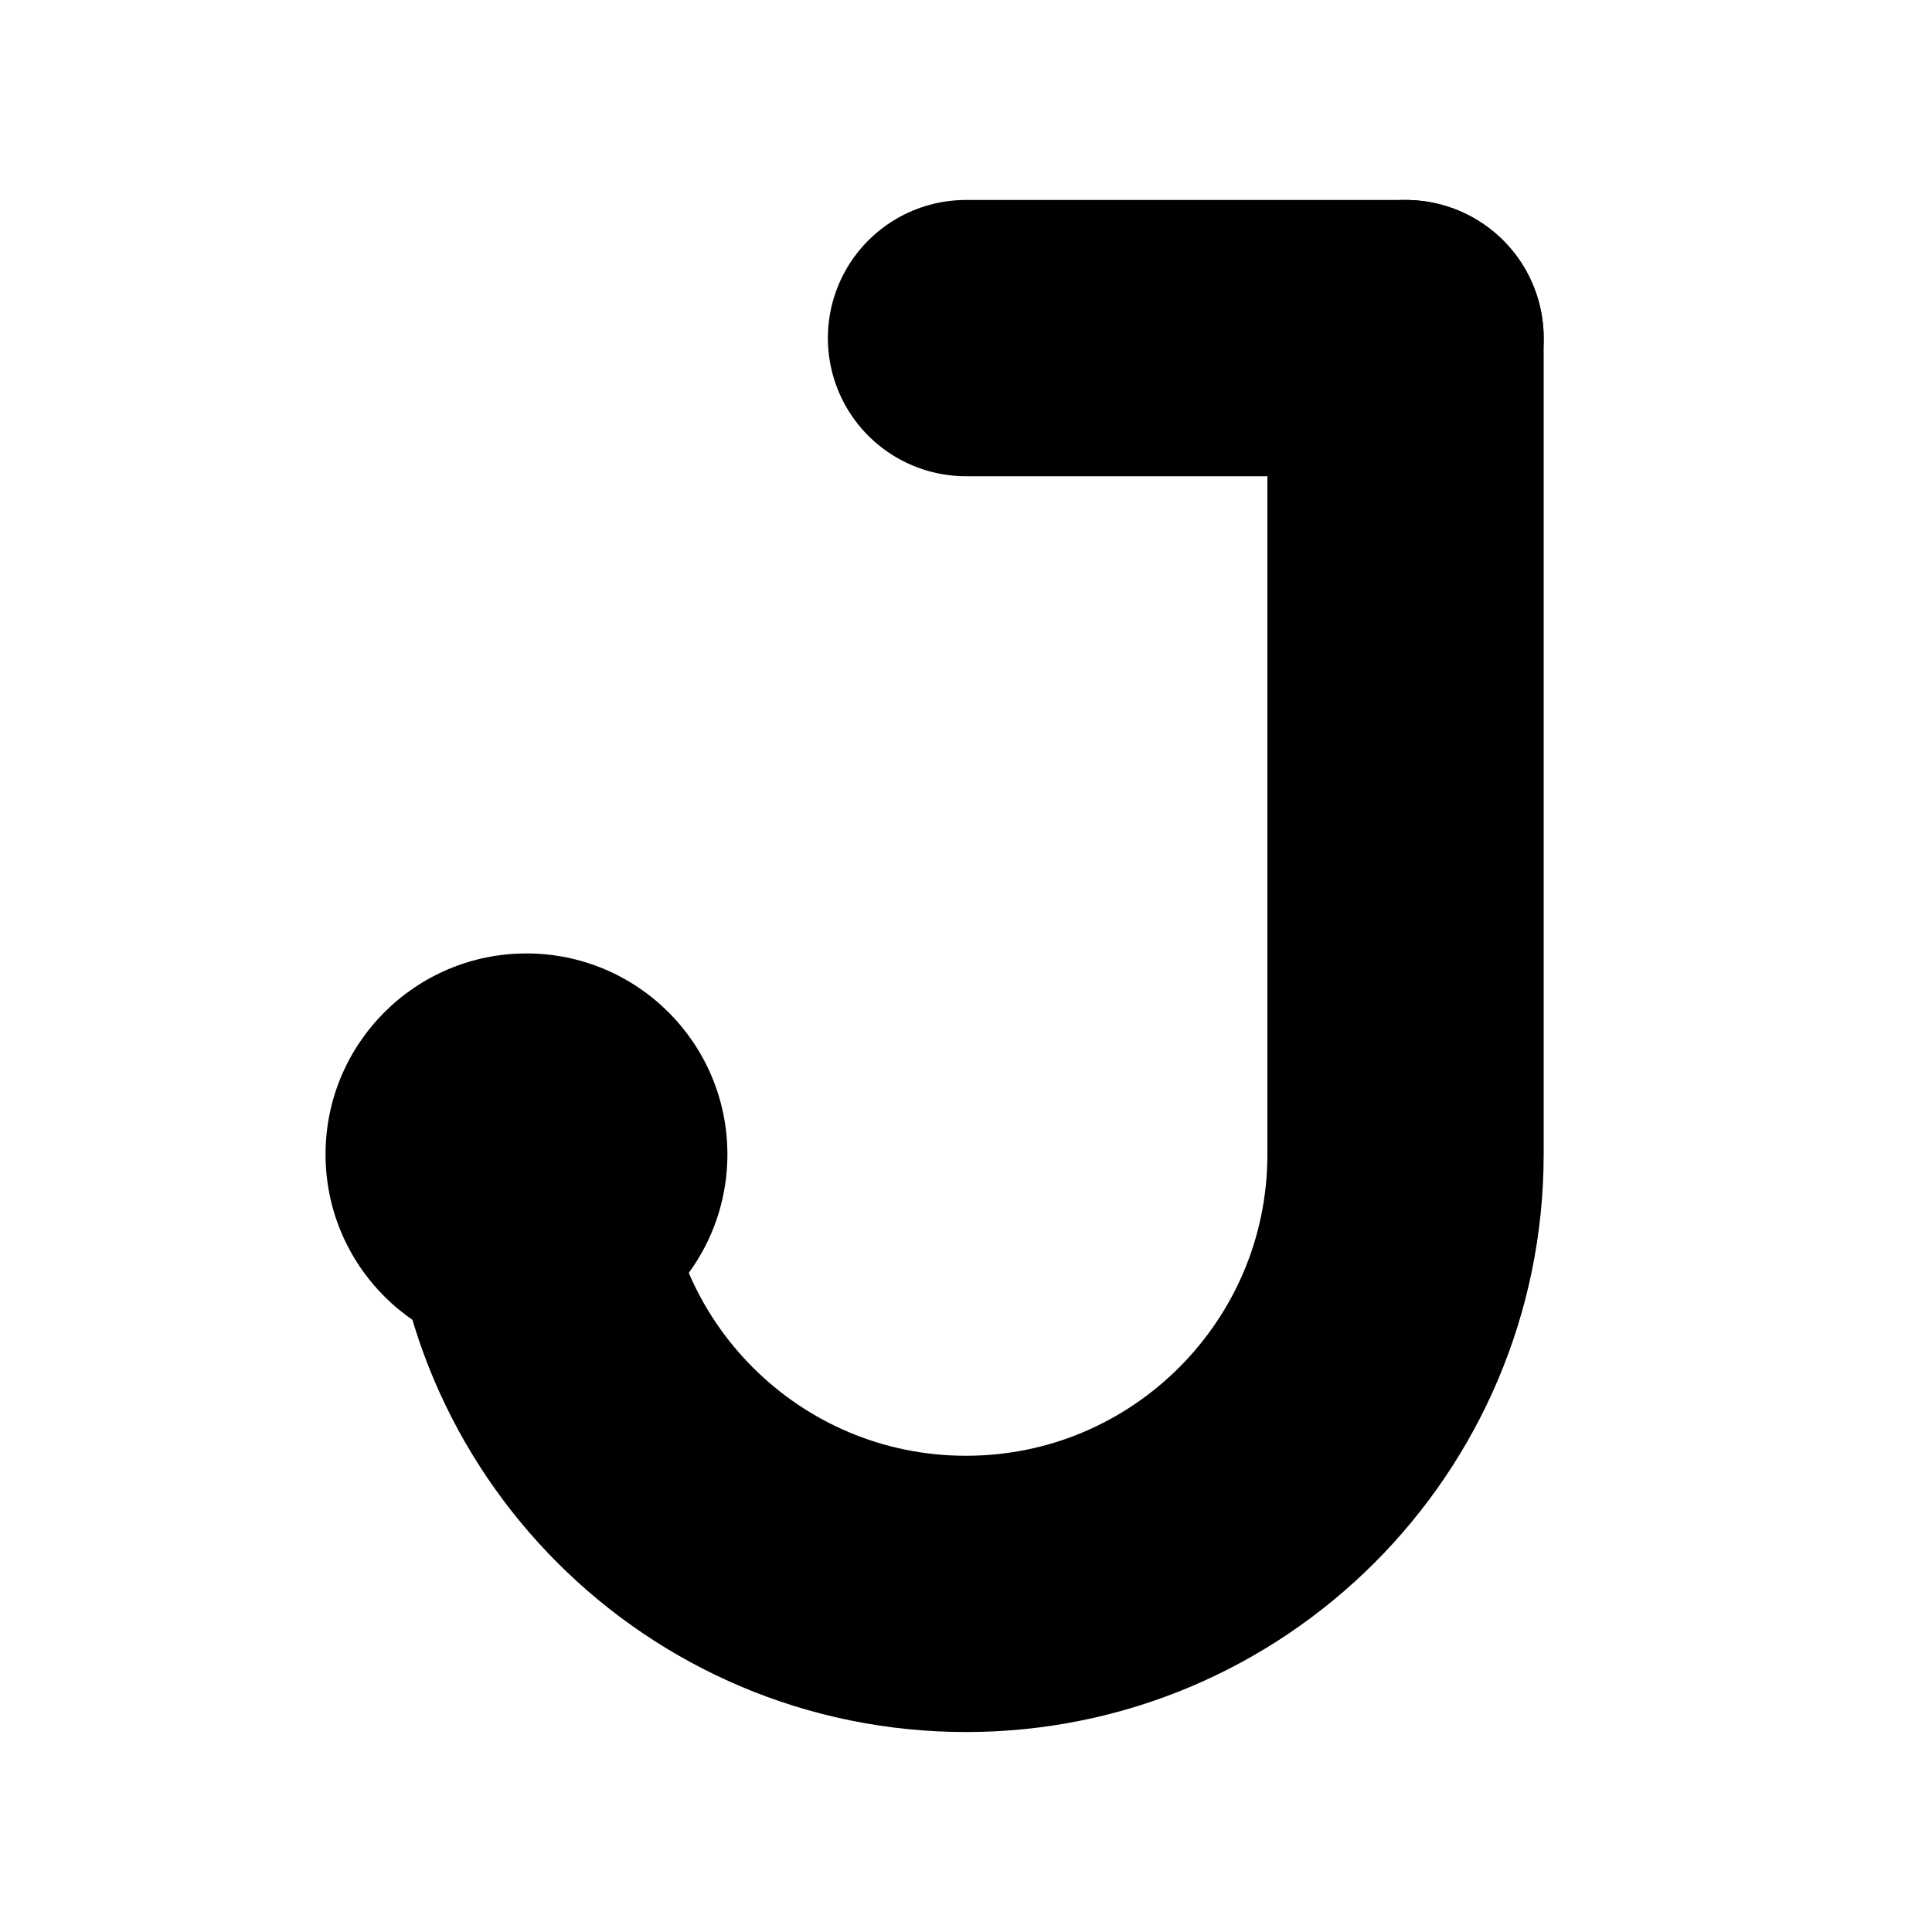
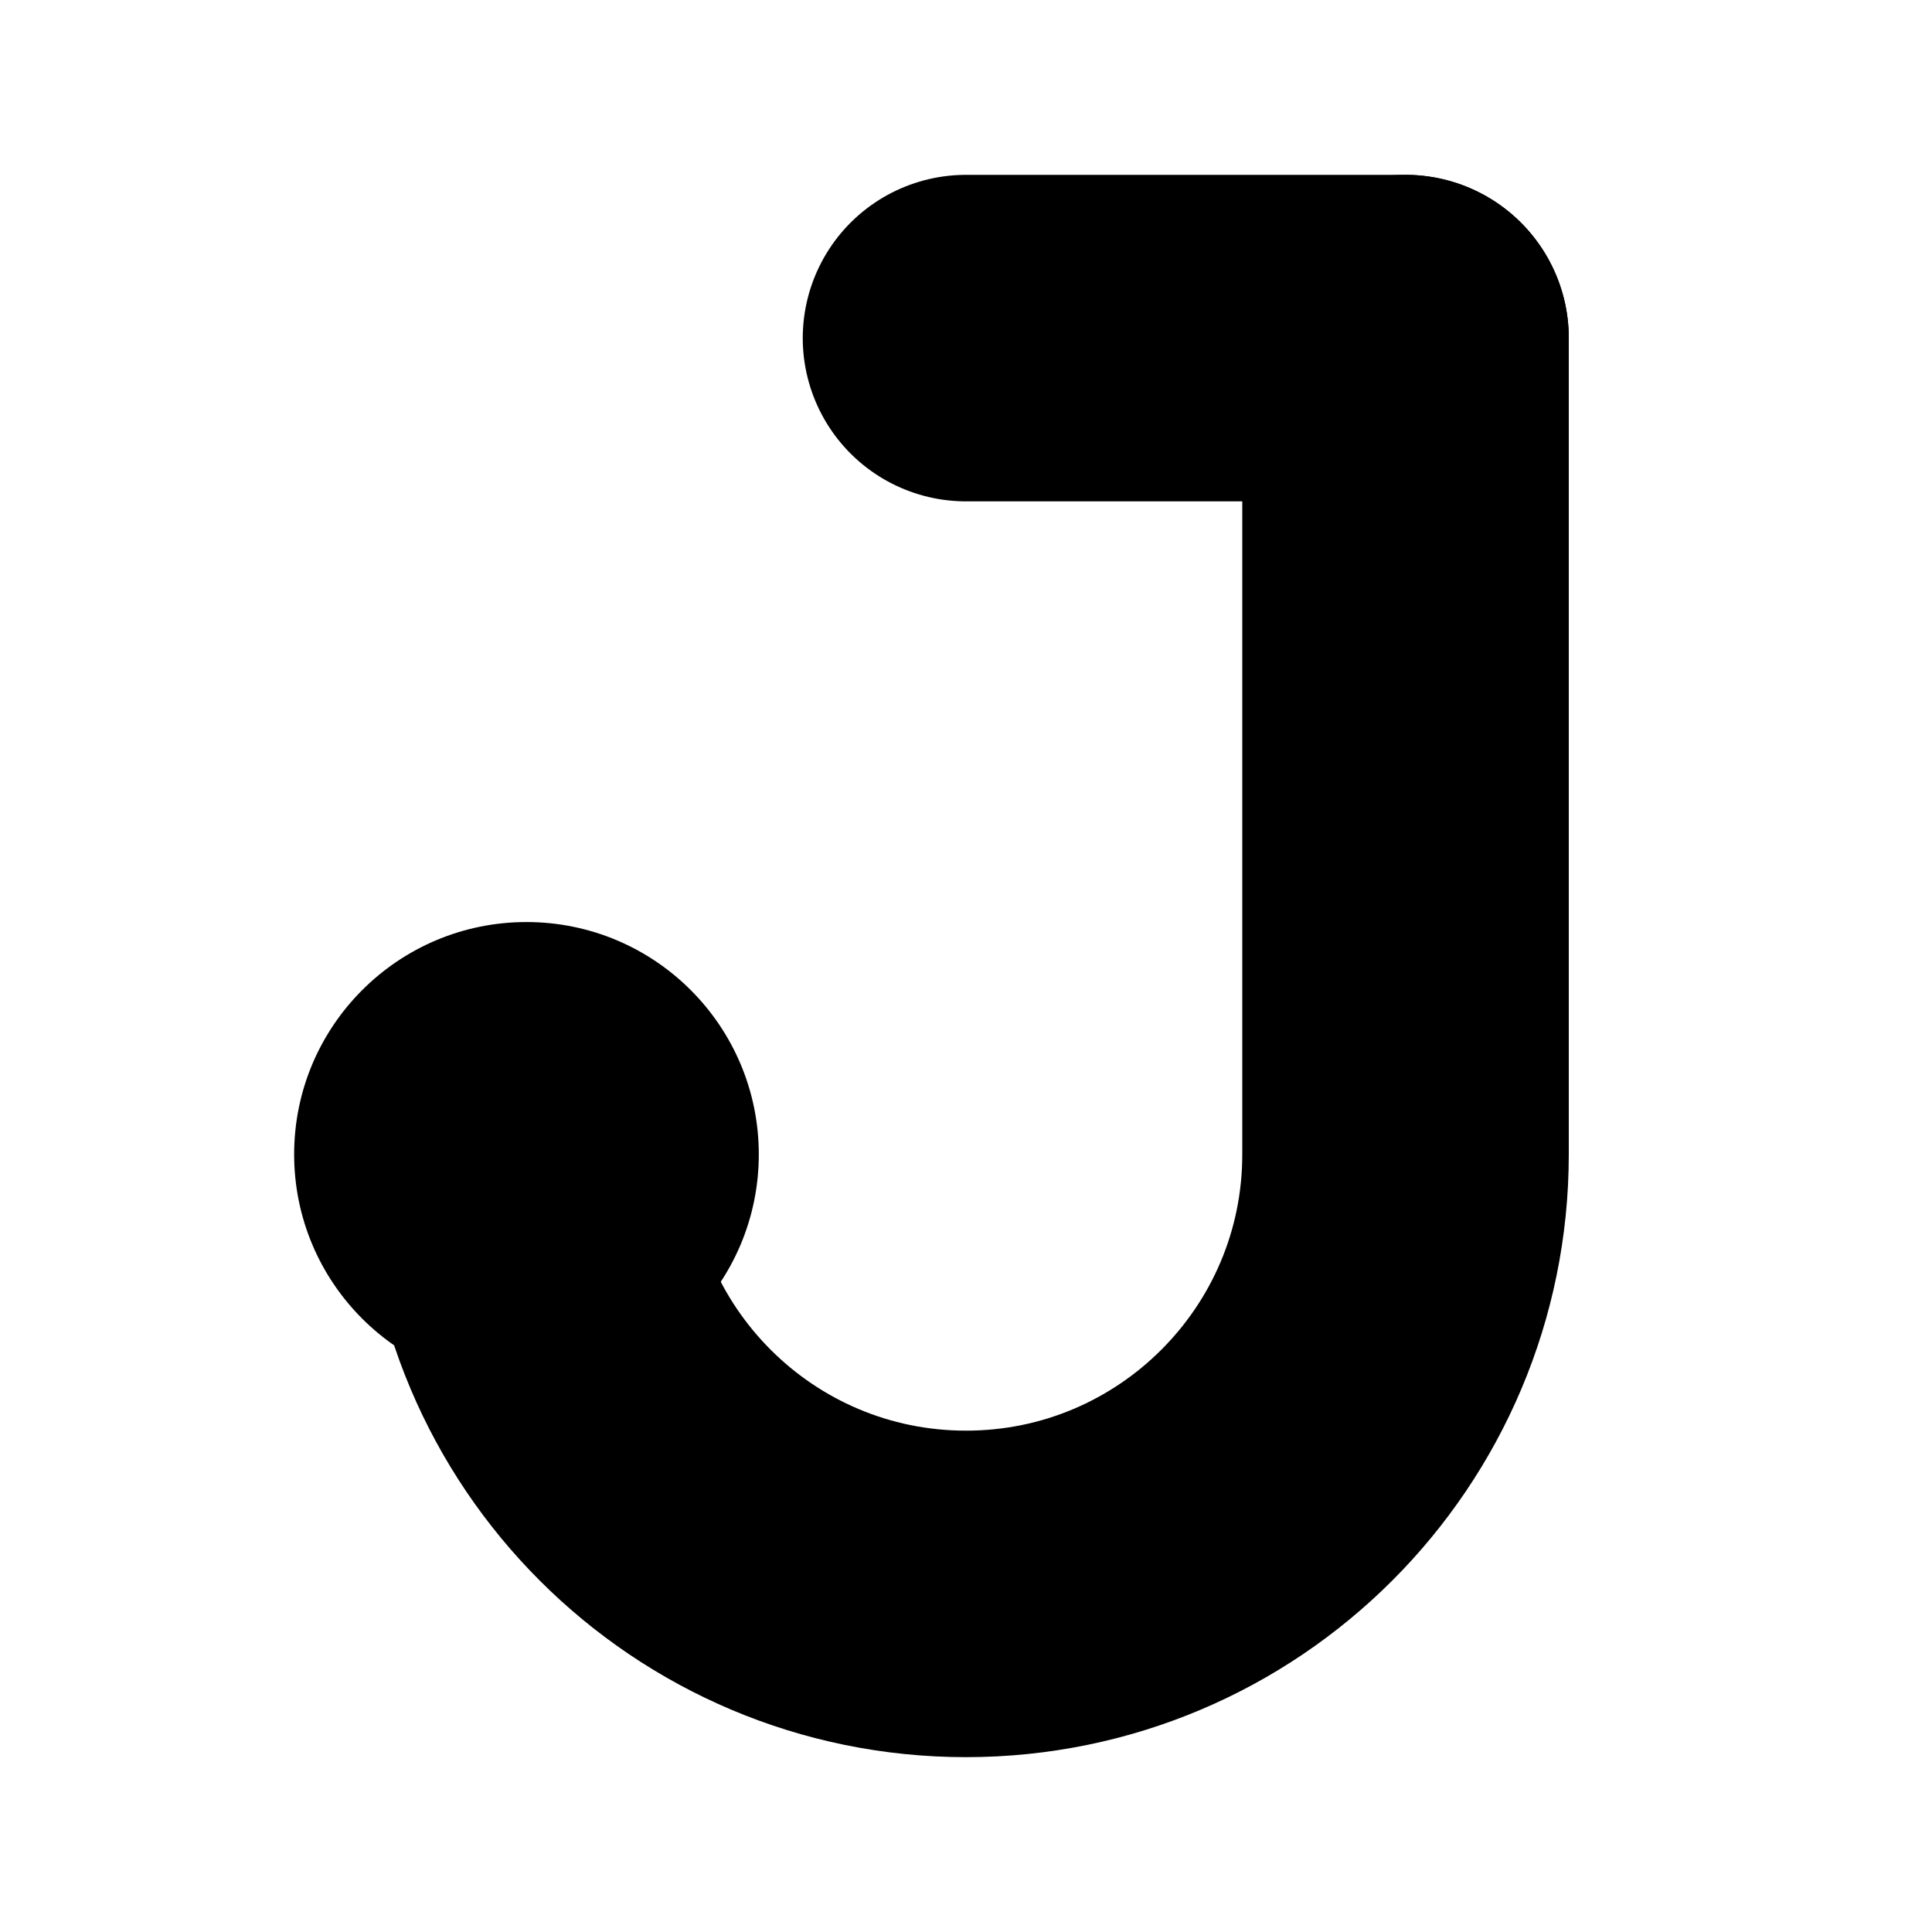
<svg xmlns="http://www.w3.org/2000/svg" viewBox="0 0 40 40">
-   <g transform="translate(20 20) scale(1.3) translate(-17 -19)" fill="none" stroke="#000" stroke-width="4.4" stroke-linecap="round" stroke-linejoin="round">
+   <g transform="translate(20 20) scale(1.3) translate(-17 -19)" fill="none" stroke="#000" stroke-width="5.2" stroke-linecap="round" stroke-linejoin="round">
    <path d="M24 9v13a7 7 0 0 1-14 0" />
    <path d="M17 9h7" />
-     <circle cx="10" cy="22" r="3.2" fill="#000" stroke="none" />
+     <circle cx="10" cy="22" r="3.7" fill="#000" stroke="none" />
  </g>
</svg>
